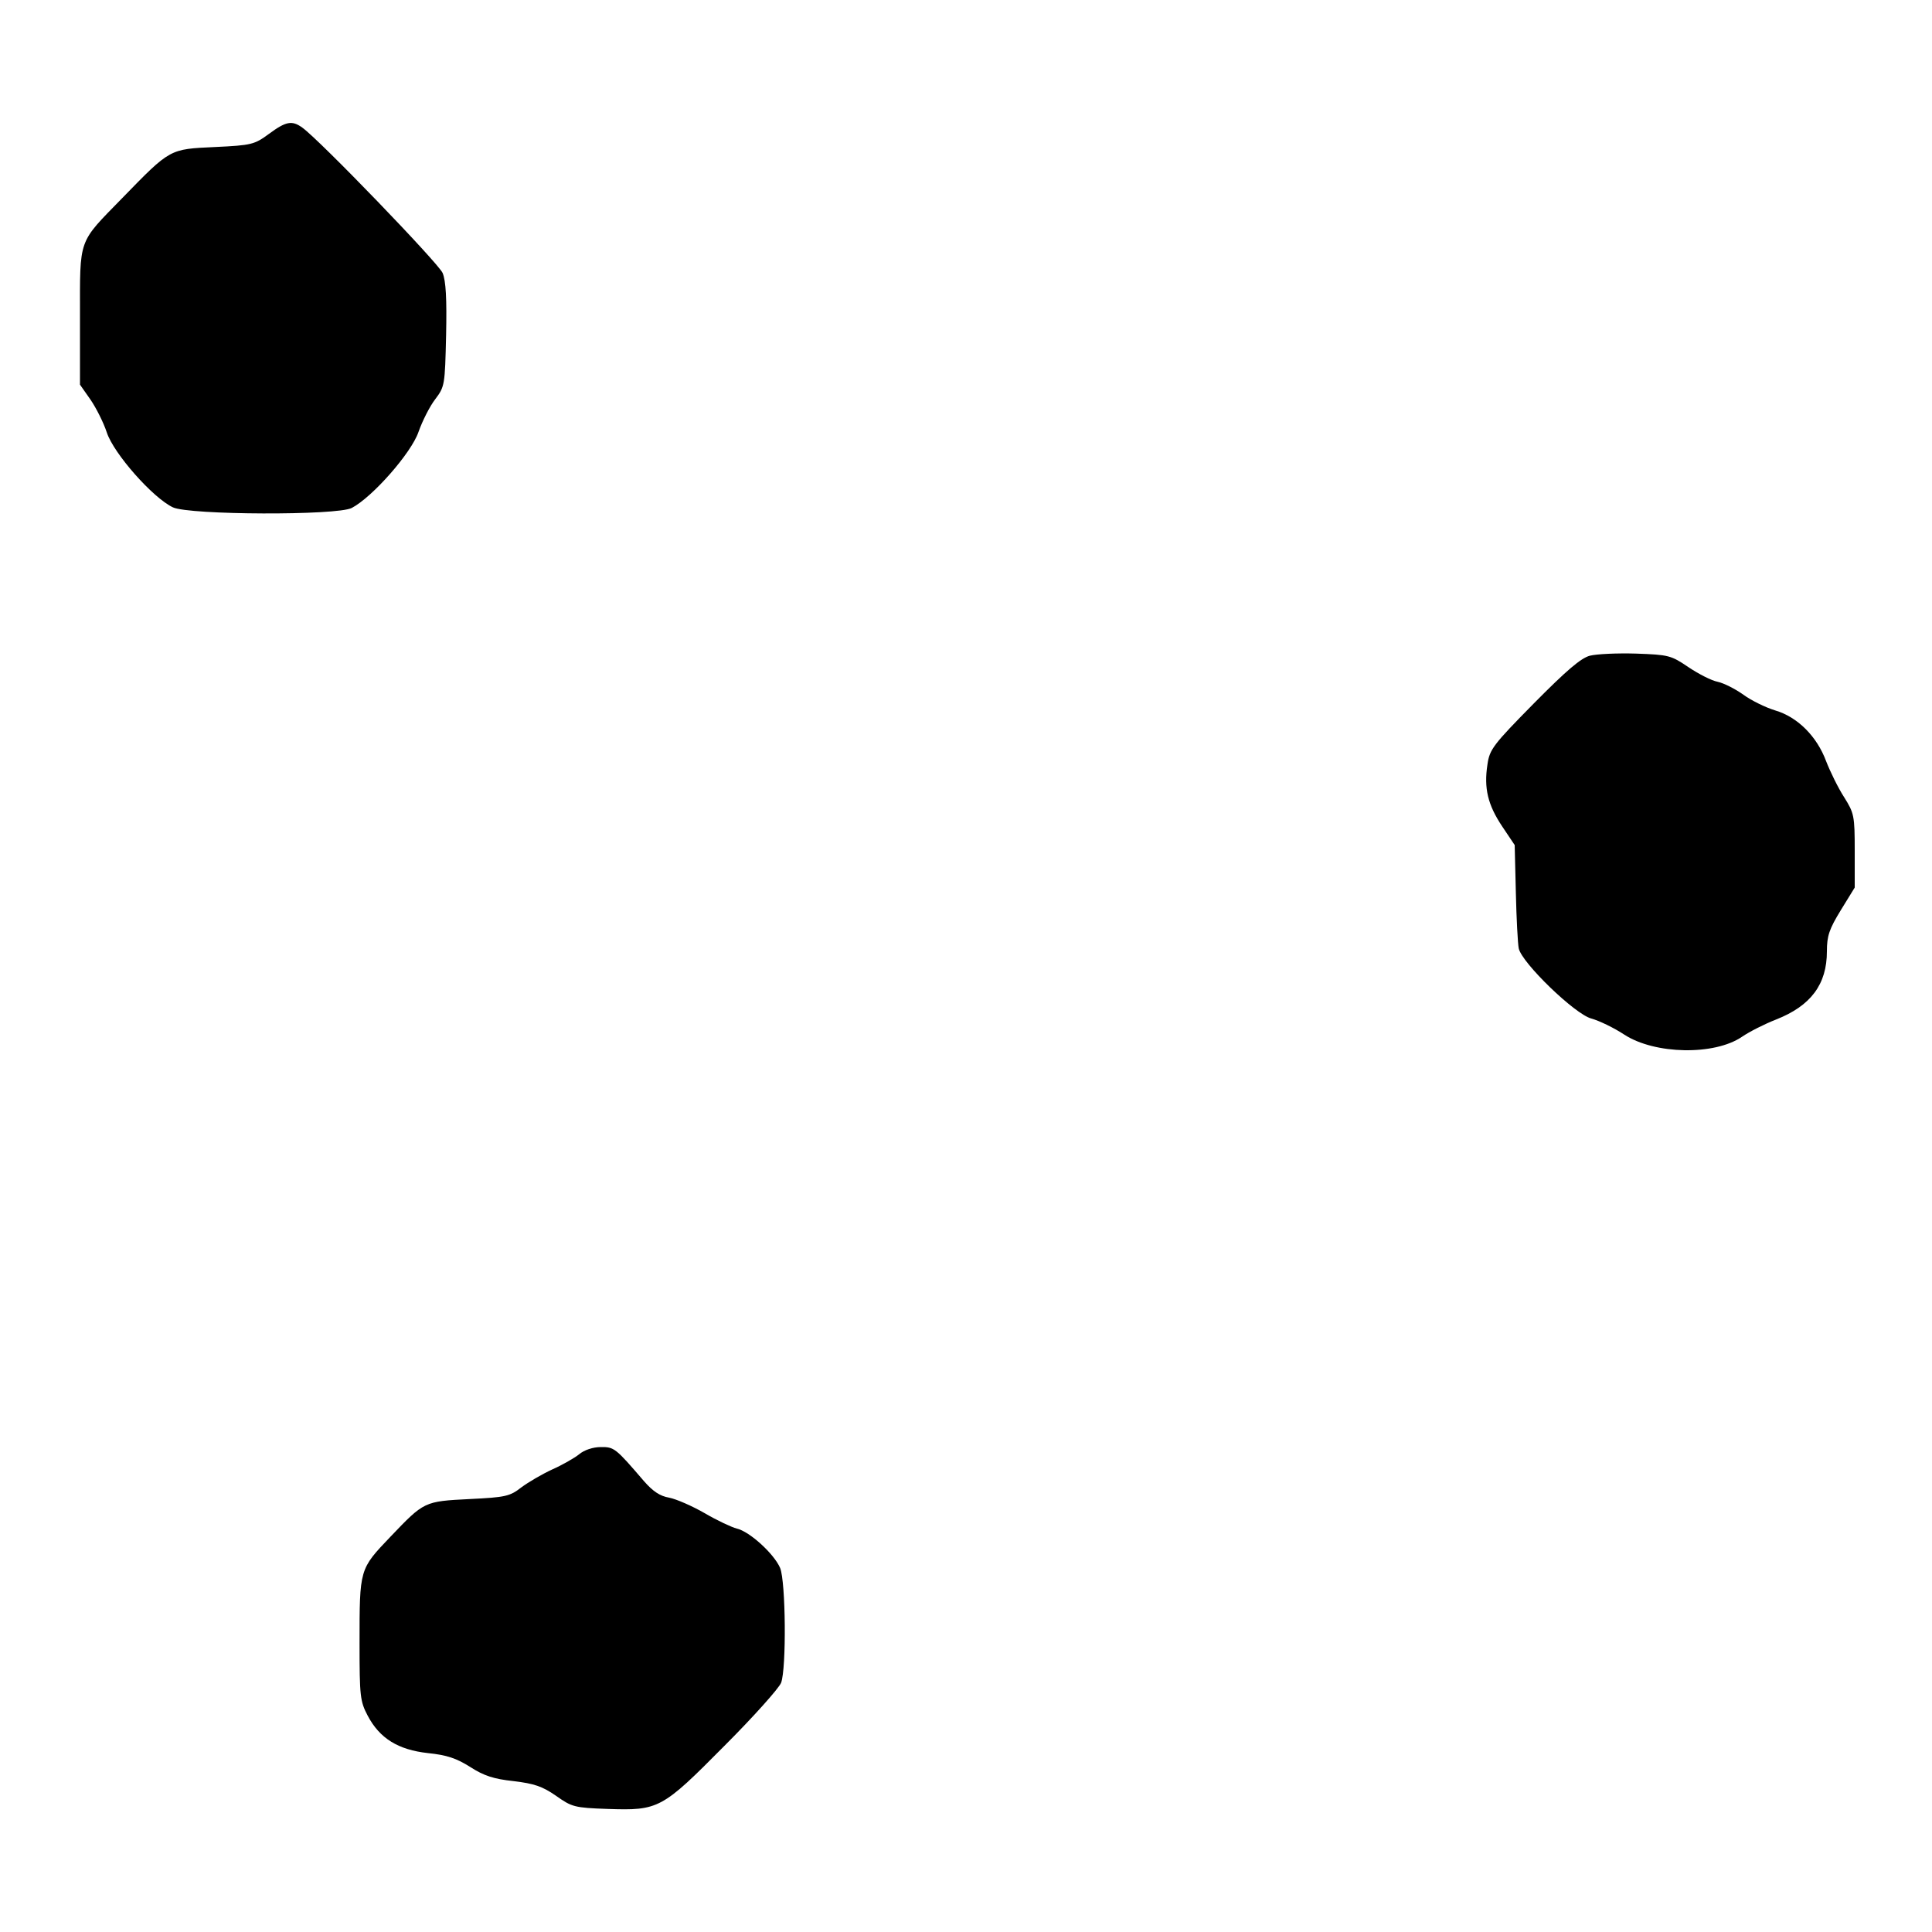
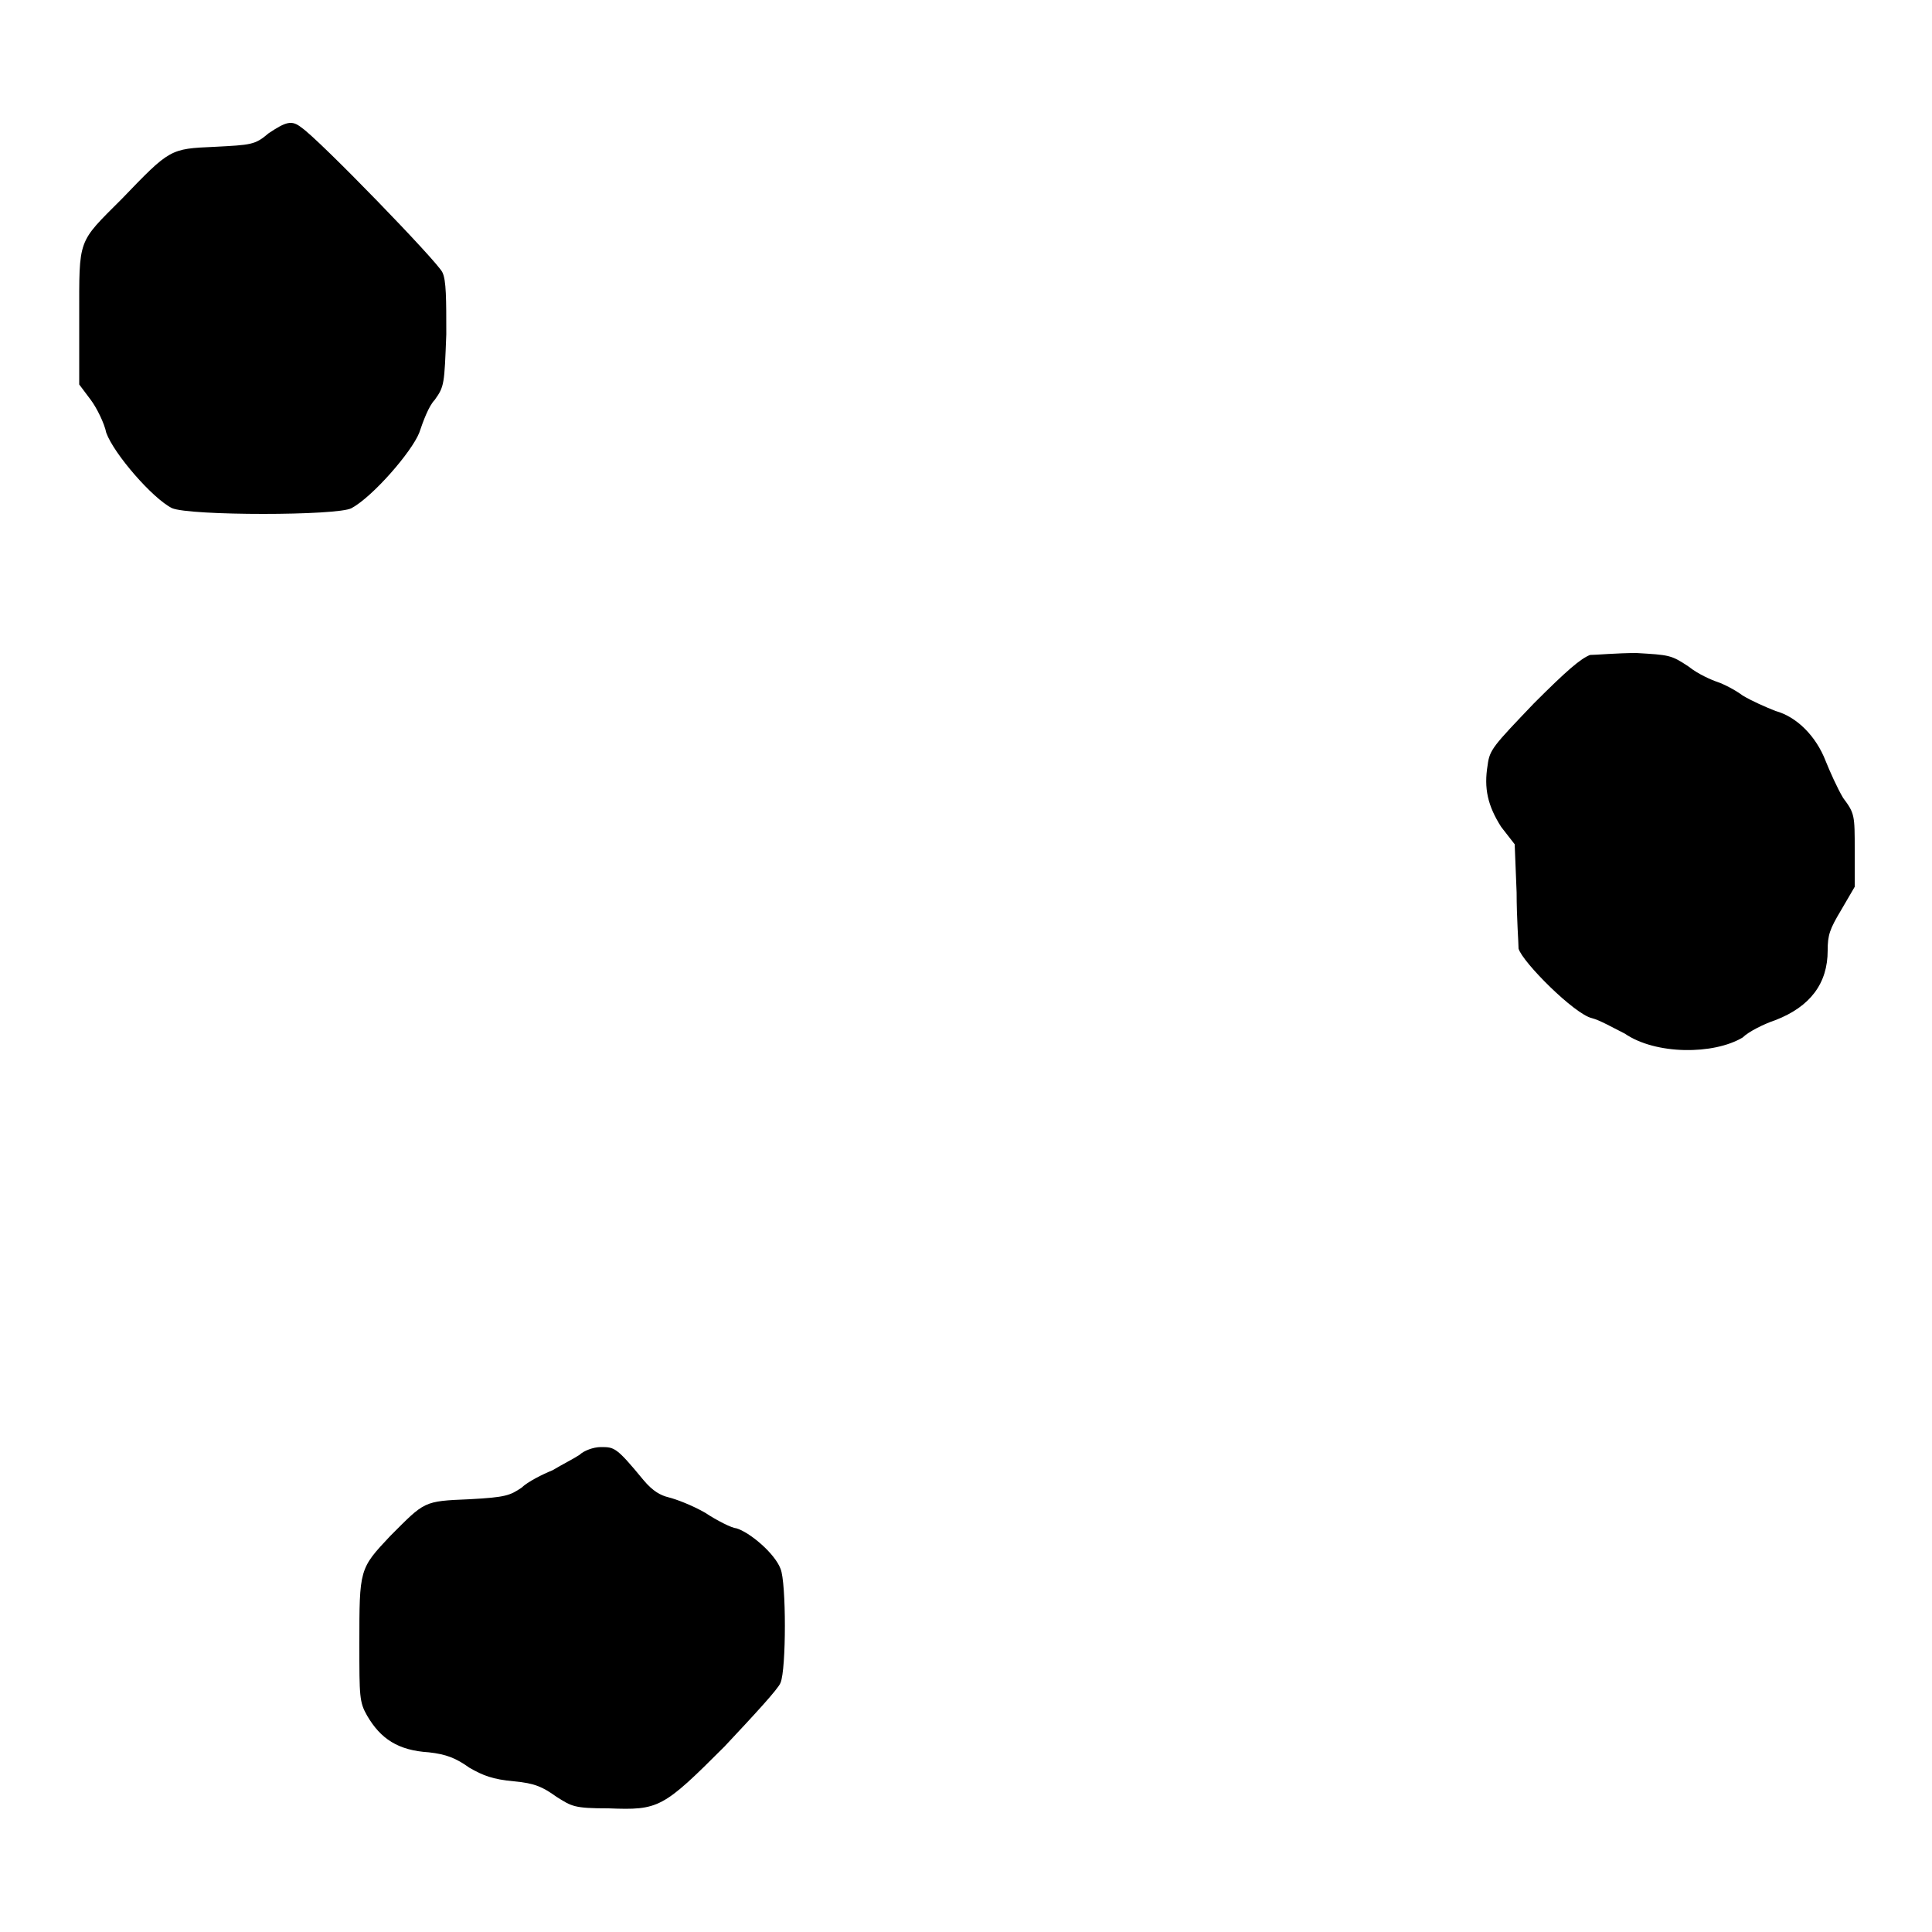
<svg xmlns="http://www.w3.org/2000/svg" viewBox="0 0 100 100">
-   <path d="M13.92 6.93C13.17 7.48 13.03 7.52 11.13 7.61 8.77 7.72 8.83 7.68 6.33 10.25 4.02 12.62 4.14 12.27 4.14 16.4L4.14 19.91 4.68 20.68C4.97 21.1 5.36 21.87 5.53 22.39 5.89 23.48 7.91 25.77 8.95 26.26 9.8 26.66 17.46 26.69 18.21 26.29 19.29 25.72 21.29 23.44 21.66 22.36 21.86 21.79 22.25 21.02 22.53 20.66 23.02 20.01 23.03 19.93 23.09 17.35 23.13 15.45 23.08 14.54 22.91 14.13 22.7 13.63 16.53 7.23 15.64 6.6 15.11 6.22 14.8 6.28 13.92 6.93M82.29 33.94C81.83 34.06 81.08 34.7 79.39 36.41 77.28 38.55 77.1 38.79 76.99 39.57 76.8 40.8 77.01 41.66 77.75 42.77L78.4 43.74 78.46 46.19C78.49 47.54 78.56 48.85 78.61 49.09 78.77 49.84 81.52 52.5 82.37 52.72 82.77 52.83 83.54 53.2 84.07 53.55 85.65 54.58 88.74 54.64 90.17 53.66 90.55 53.4 91.34 53 91.93 52.77 93.73 52.06 94.56 50.95 94.56 49.24 94.56 48.44 94.68 48.09 95.28 47.11L96 45.94 96 44.04C96 42.22 95.97 42.09 95.45 41.26 95.14 40.78 94.73 39.94 94.52 39.4 94.04 38.11 93.04 37.11 91.88 36.77 91.39 36.62 90.65 36.26 90.24 35.96 89.82 35.66 89.23 35.36 88.91 35.29 88.59 35.23 87.91 34.88 87.39 34.53 86.49 33.92 86.37 33.89 84.68 33.83 83.71 33.8 82.64 33.85 82.29 33.94M29.98 75.27C29.73 75.47 29.1 75.83 28.58 76.06 28.06 76.3 27.34 76.72 26.98 76.99 26.39 77.45 26.16 77.5 24.32 77.59 21.95 77.71 21.96 77.71 20.21 79.54 18.6 81.23 18.61 81.18 18.61 85.08 18.61 87.79 18.64 88.06 19.03 88.8 19.65 89.98 20.61 90.57 22.15 90.74 23.13 90.84 23.63 91.01 24.34 91.46 25.04 91.91 25.55 92.08 26.58 92.19 27.66 92.32 28.07 92.46 28.78 92.95 29.6 93.53 29.73 93.57 31.45 93.63 34.1 93.72 34.26 93.63 37.5 90.36 39.01 88.85 40.32 87.38 40.43 87.1 40.71 86.35 40.67 81.87 40.38 81.16 40.07 80.43 38.8 79.27 38.14 79.12 37.87 79.05 37.12 78.7 36.47 78.32 35.83 77.95 35 77.59 34.64 77.52 34.16 77.44 33.79 77.19 33.32 76.65 31.86 74.95 31.79 74.89 31.09 74.9 30.7 74.9 30.24 75.05 29.98 75.27" fill="currentColor" fill-rule="evenodd" />
+   <path d="M13.9 6.9C13.2 7.5 13 7.5 11.1 7.6 8.8 7.7 8.8 7.7 6.3 10.3 4 12.6 4.1 12.3 4.1 16.4L4.1 19.9 4.7 20.7C5 21.1 5.4 21.9 5.5 22.4 5.9 23.5 7.9 25.8 8.9 26.3 9.8 26.7 17.5 26.7 18.2 26.3 19.3 25.7 21.3 23.4 21.7 22.4 21.9 21.8 22.2 21 22.5 20.7 23 20 23 19.9 23.1 17.3 23.1 15.5 23.1 14.5 22.9 14.1 22.7 13.6 16.5 7.2 15.6 6.6 15.1 6.2 14.8 6.3 13.9 6.9M82.3 33.9C81.8 34.1 81.1 34.7 79.4 36.4 77.3 38.6 77.1 38.8 77 39.6 76.8 40.8 77 41.7 77.7 42.8L78.4 43.7 78.5 46.2C78.5 47.5 78.6 48.8 78.6 49.1 78.8 49.8 81.5 52.5 82.4 52.7 82.8 52.8 83.5 53.2 84.1 53.5 85.7 54.6 88.7 54.6 90.2 53.7 90.5 53.4 91.3 53 91.9 52.8 93.7 52.1 94.6 50.9 94.6 49.2 94.6 48.4 94.7 48.1 95.3 47.1L96 45.9 96 44C96 42.2 96 42.1 95.4 41.3 95.1 40.8 94.7 39.9 94.5 39.4 94 38.1 93 37.1 91.9 36.8 91.4 36.6 90.7 36.3 90.2 36 89.8 35.7 89.2 35.4 88.9 35.3 88.6 35.2 87.9 34.9 87.4 34.5 86.5 33.9 86.4 33.9 84.7 33.8 83.7 33.8 82.6 33.9 82.3 33.9M30 75.3C29.7 75.5 29.1 75.8 28.6 76.1 28.1 76.3 27.3 76.7 27 77 26.4 77.4 26.2 77.5 24.3 77.6 21.9 77.7 22 77.7 20.2 79.5 18.6 81.2 18.6 81.2 18.6 85.1 18.6 87.8 18.6 88.1 19 88.8 19.7 90 20.6 90.6 22.2 90.7 23.1 90.8 23.6 91 24.3 91.5 25 91.9 25.5 92.1 26.6 92.2 27.7 92.3 28.1 92.5 28.8 93 29.6 93.5 29.7 93.6 31.5 93.6 34.1 93.7 34.3 93.6 37.5 90.4 39 88.8 40.3 87.4 40.4 87.1 40.7 86.4 40.7 81.9 40.4 81.2 40.1 80.4 38.8 79.3 38.1 79.1 37.9 79.1 37.1 78.7 36.5 78.3 35.8 77.9 35 77.6 34.6 77.5 34.2 77.4 33.8 77.2 33.3 76.6 31.9 74.9 31.8 74.9 31.1 74.9 30.7 74.9 30.2 75.1 30 75.3" fill="currentColor" fill-rule="evenodd" />
</svg>
